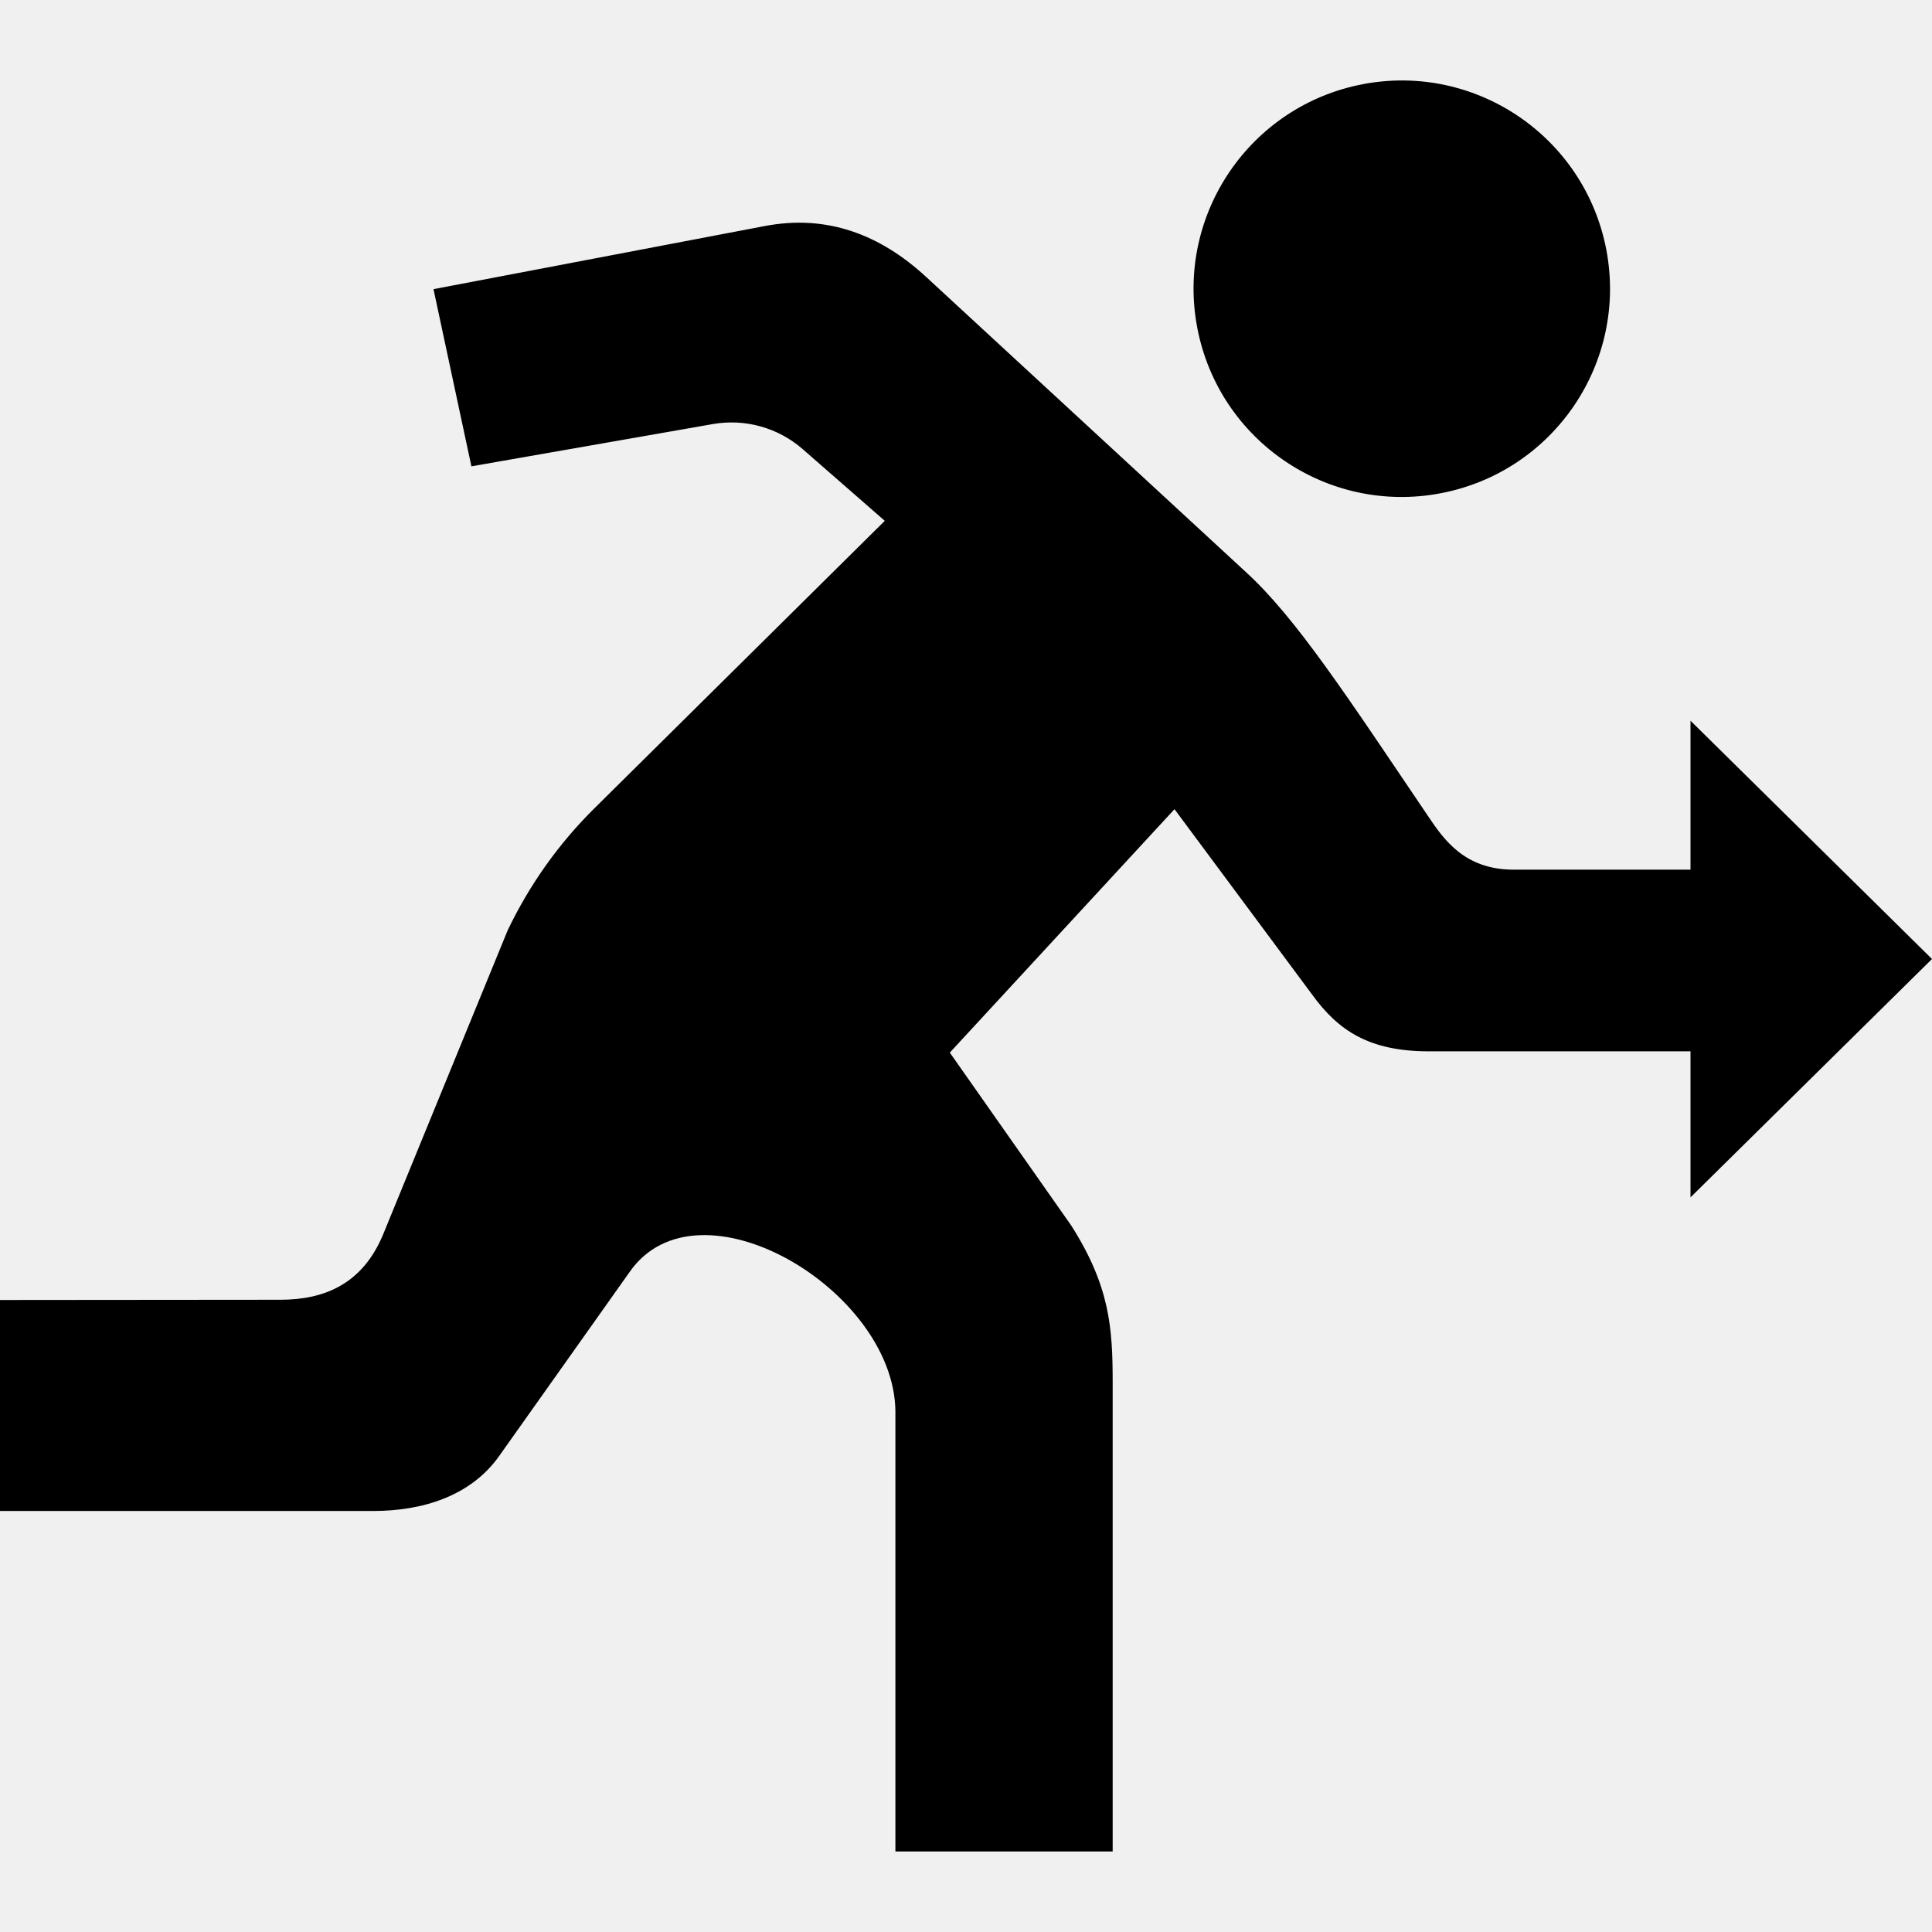
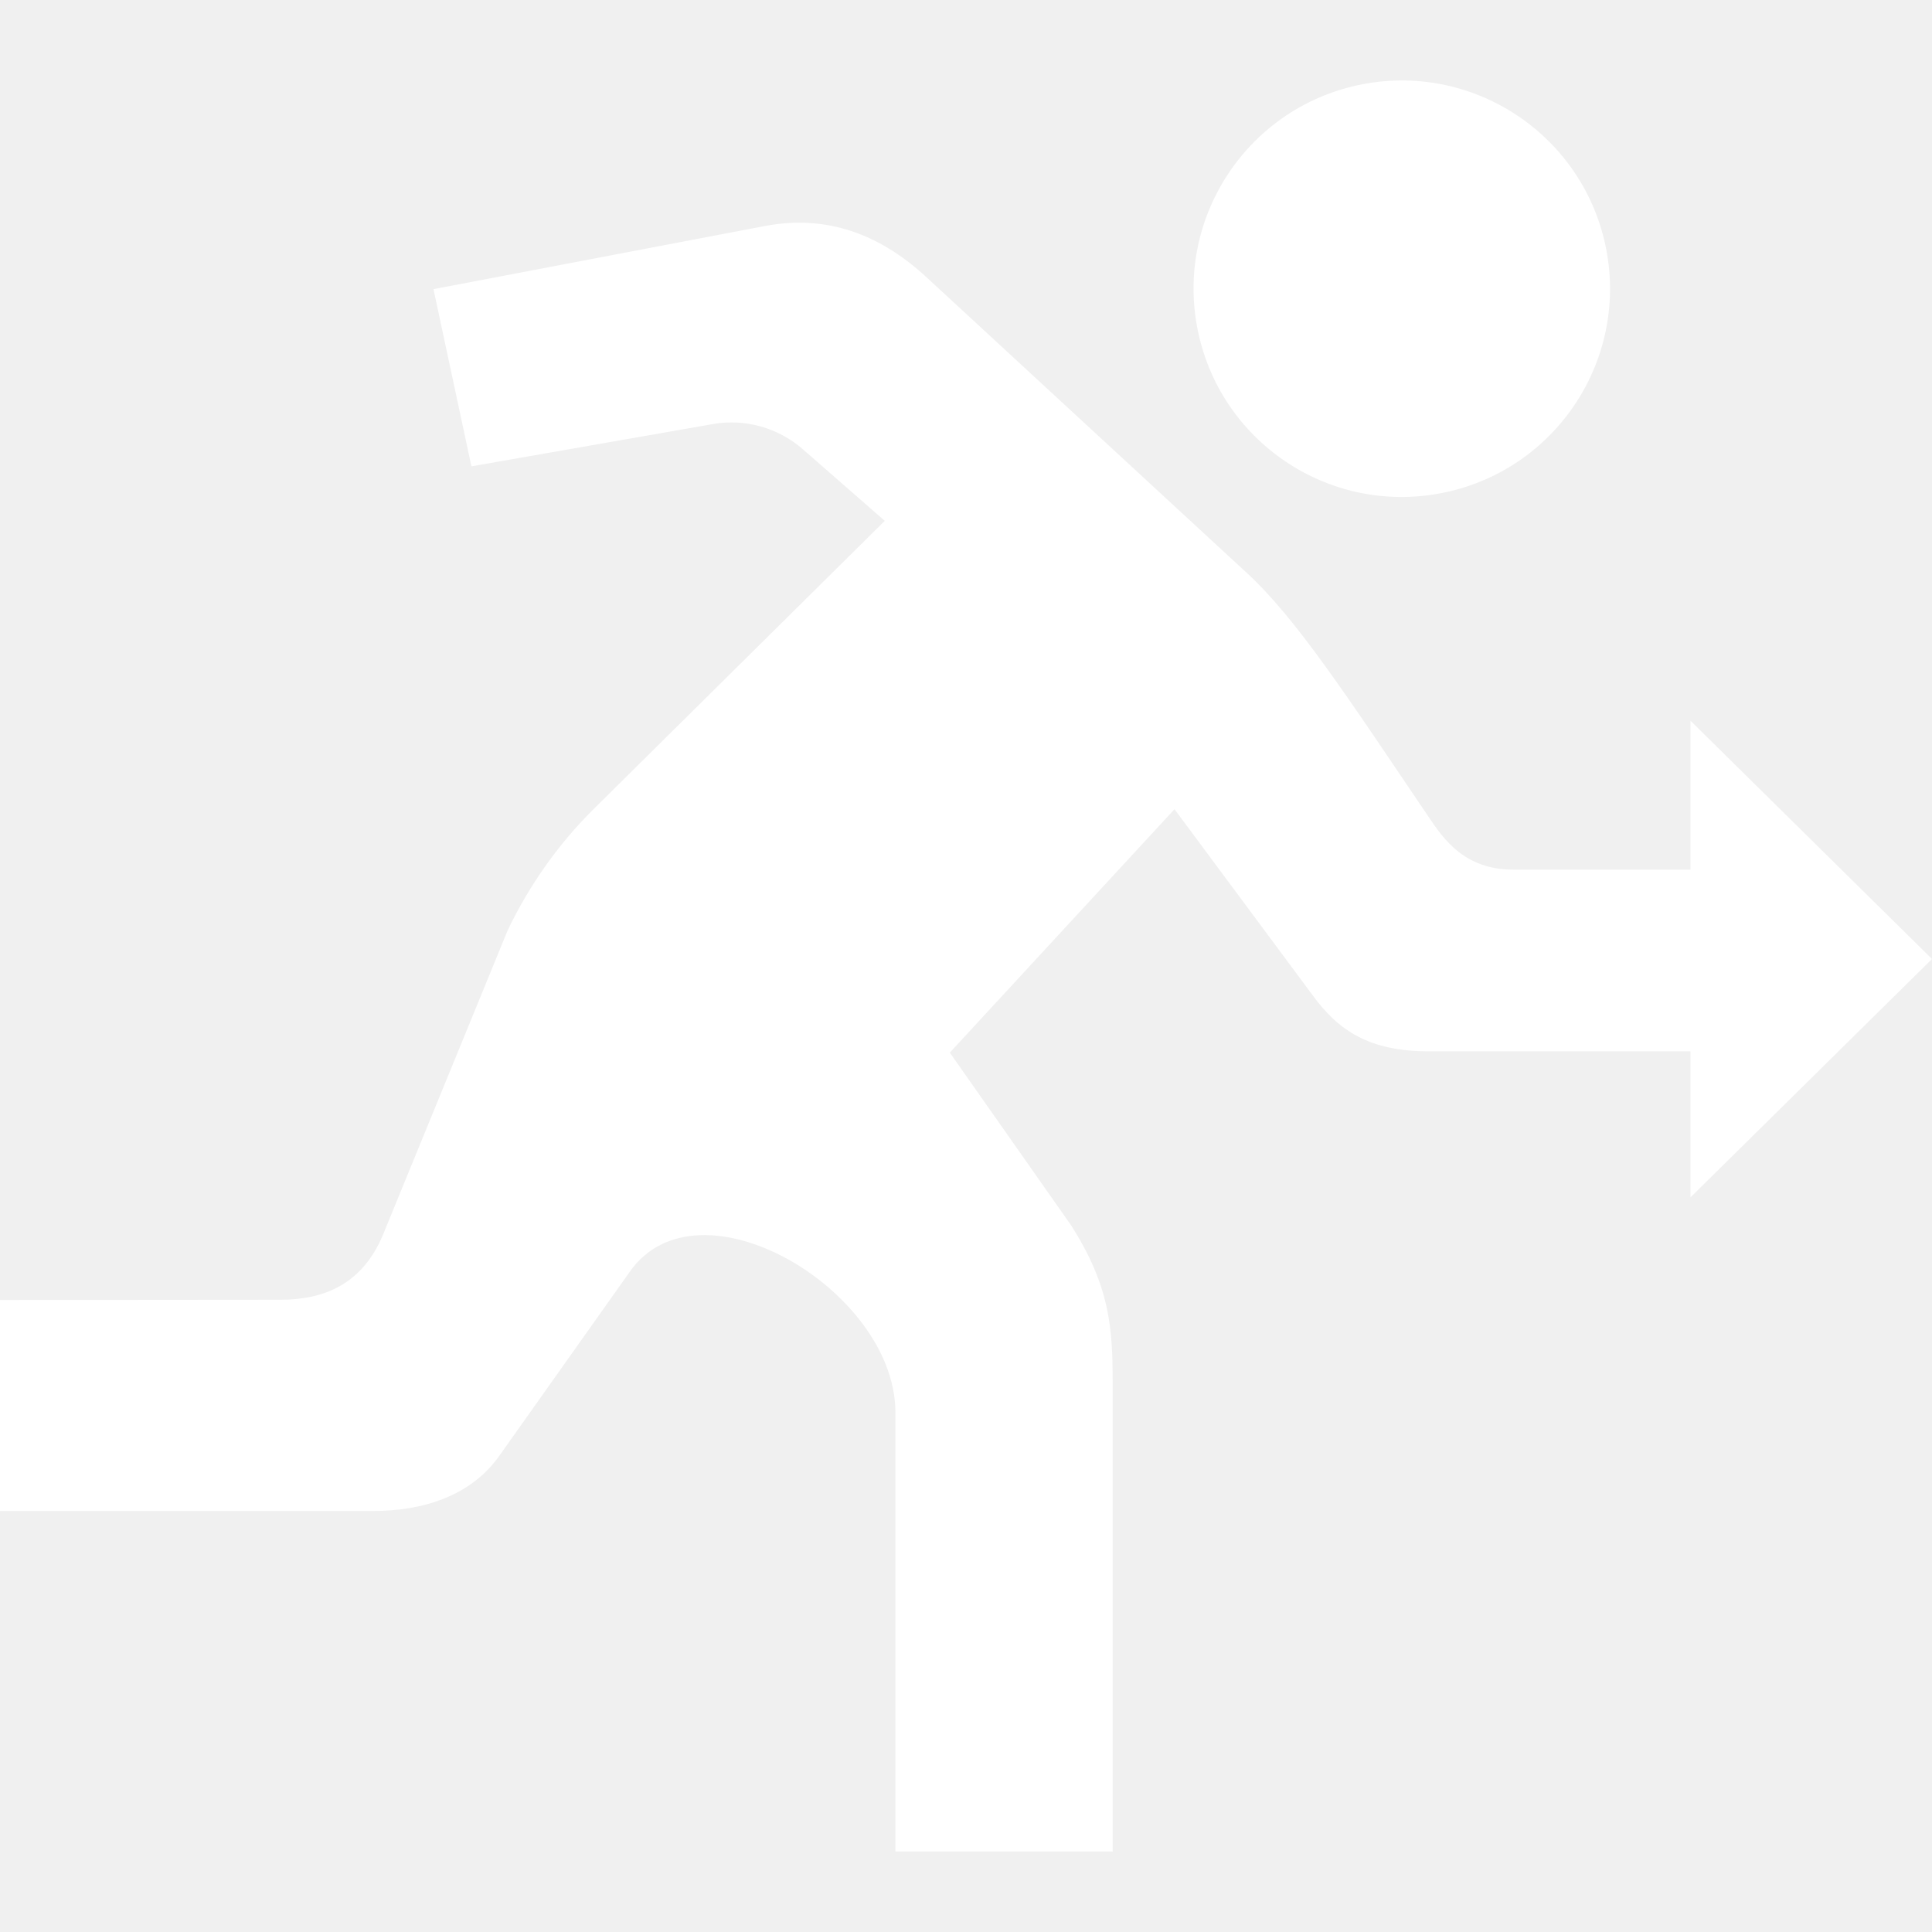
- <svg xmlns="http://www.w3.org/2000/svg" width="24" height="24" viewBox="0 0 24 24">
+ <svg xmlns="http://www.w3.org/2000/svg" fill="white" width="24" height="24" viewBox="0 0 24 24">
  <path d="M21 14.874v-1.814h-3.25c-.745 0-1.128-.26-1.451-.706l-1.709-2.302-2.791 3.024 1.509 2.149c.478.753.514 1.267.514 1.952v5.823h-2.699v-5.474c-.021-1.512-2.455-2.945-3.303-1.723l-1.617 2.281c-.359.51-.971.686-1.565.686h-4.638v-2.621l3.483-.003c.544 0 1.017-.193 1.274-.806l1.549-3.782c.269-.563.632-1.076 1.076-1.515l3.609-3.573-1.02-.891c-.306-.267-.716-.381-1.116-.311l-2.999.525-.471-2.201 4.115-.784c.771-.147 1.433.103 2.009.636l3.961 3.656c.628.57 1.272 1.563 2.276 3.047.184.272.443.656 1.053.656h2.201v-1.85l3 2.96-3 2.961zm-3.101-8.747c1.403-.268 2.323-1.623 2.055-3.026-.269-1.403-1.624-2.323-3.026-2.055-1.403.269-2.323 1.624-2.055 3.026.268 1.404 1.623 2.324 3.026 2.055z" />
</svg>
